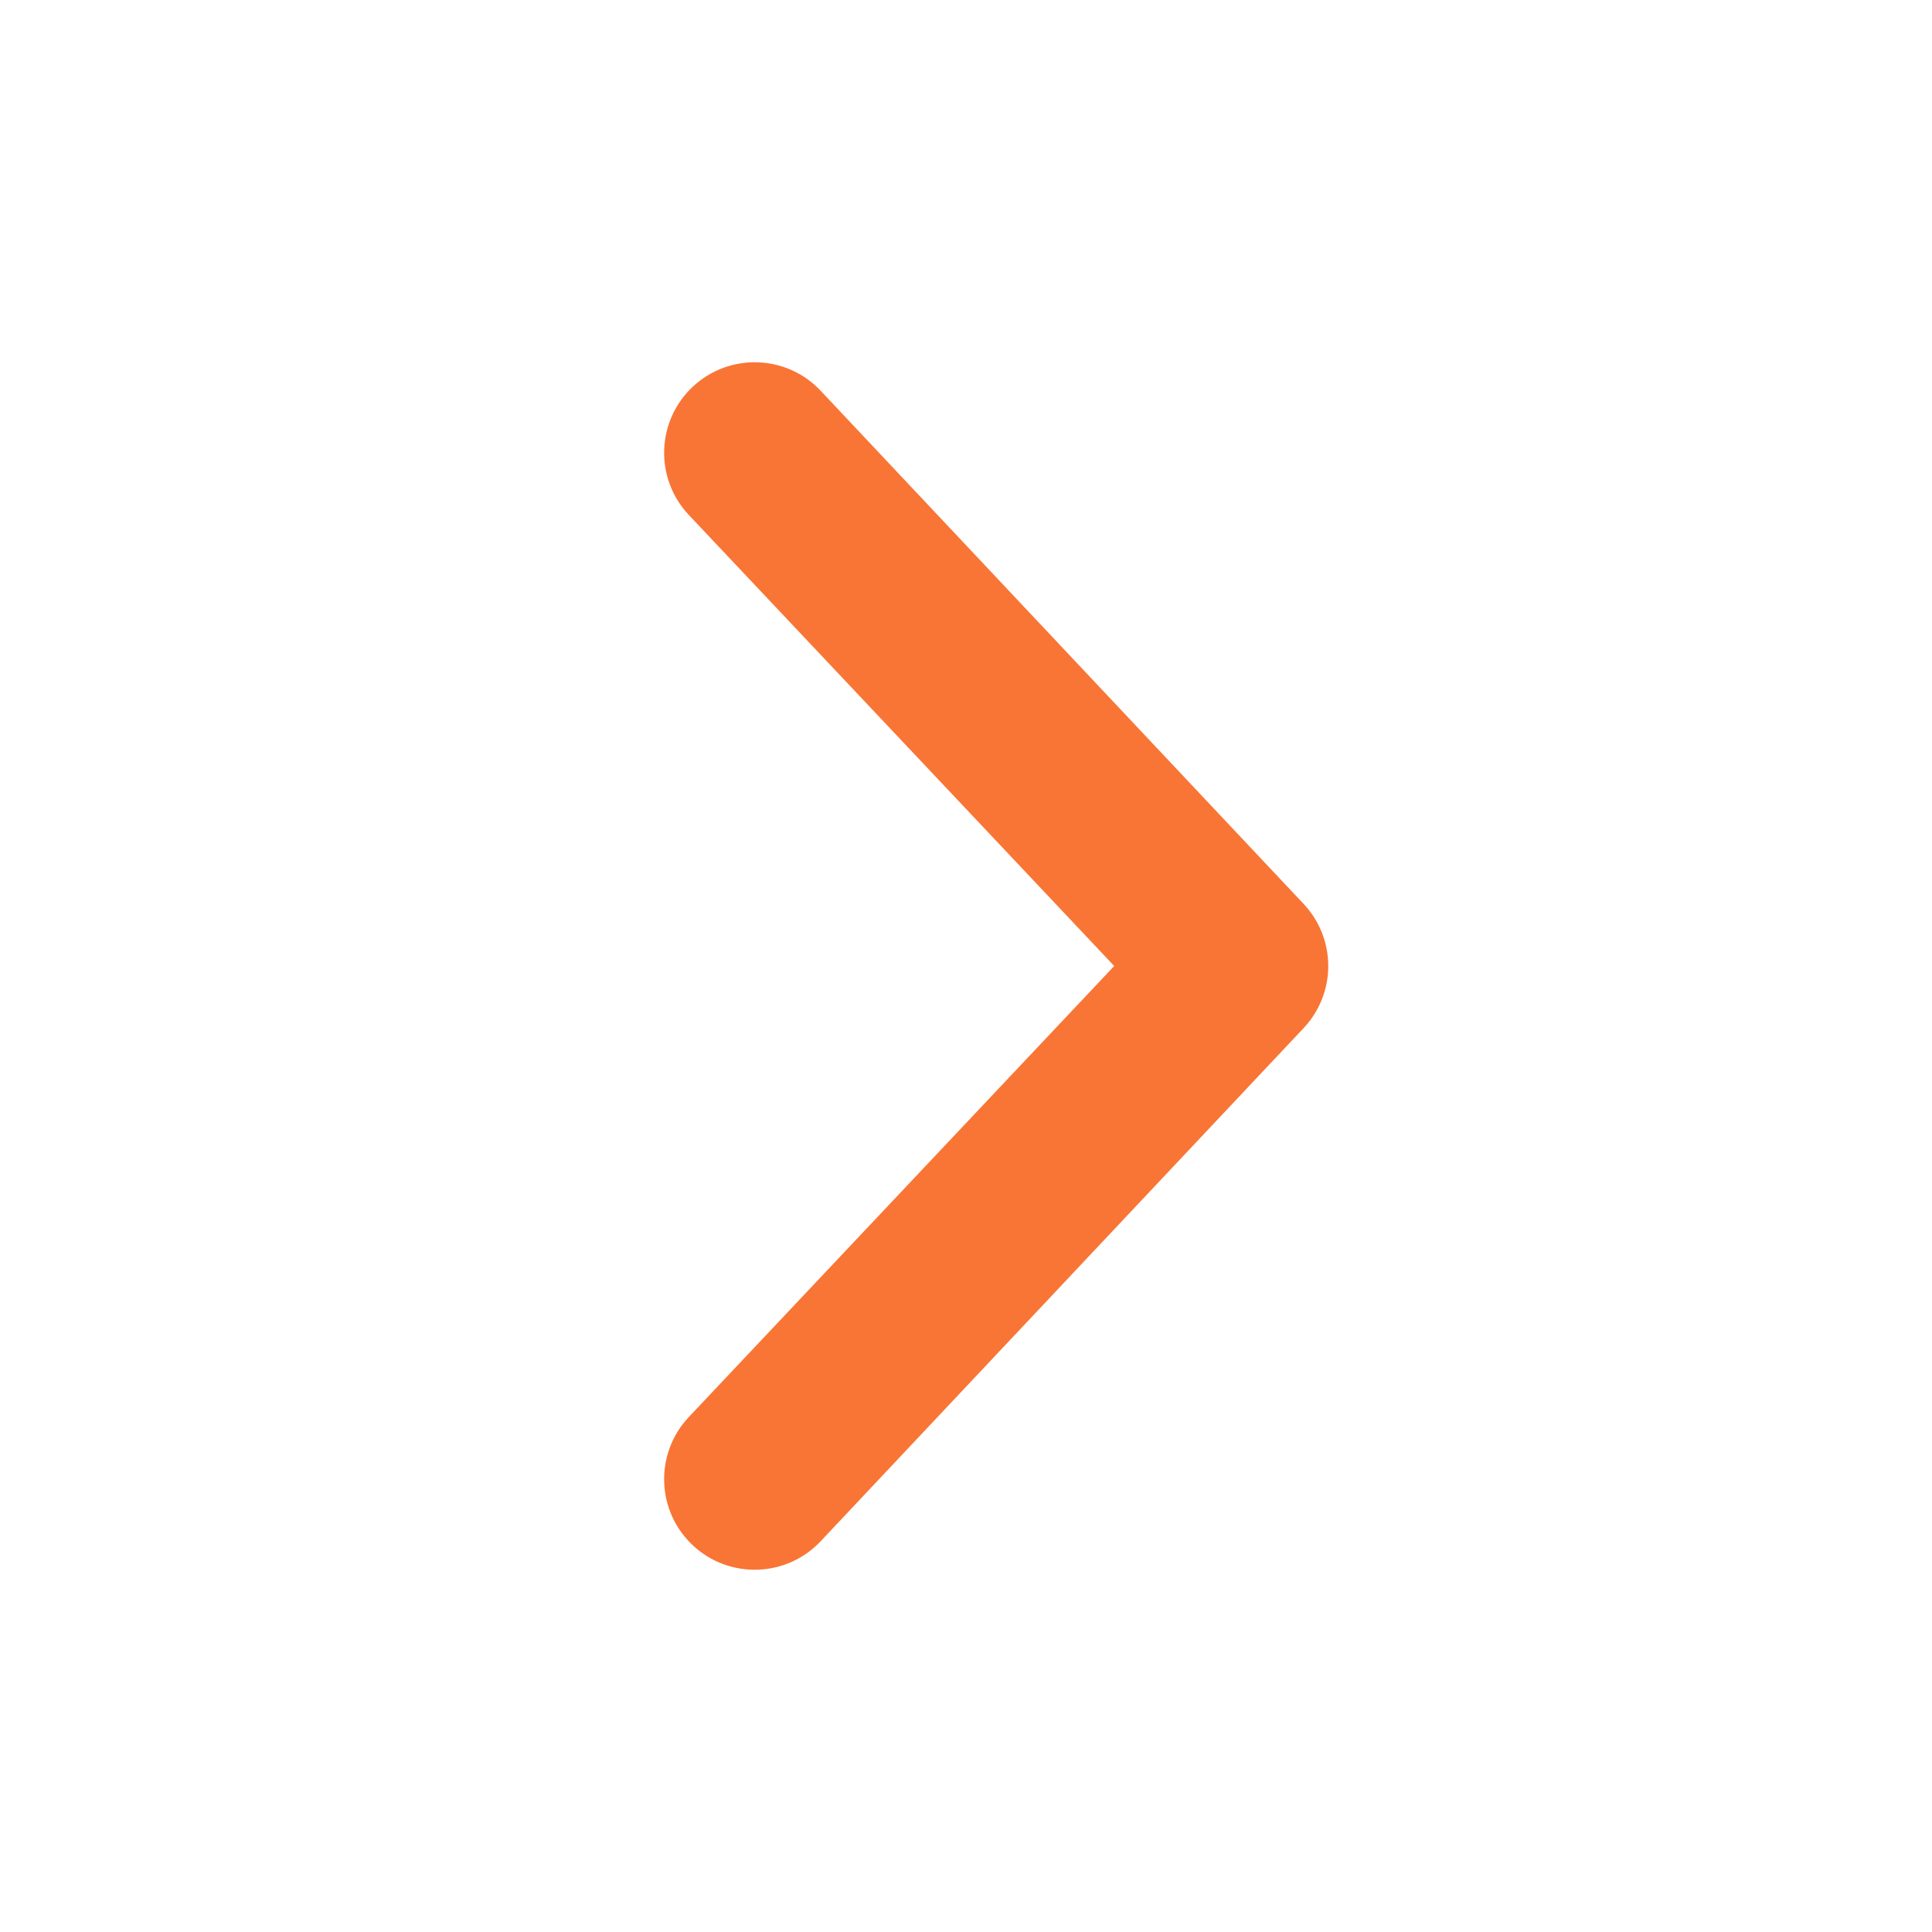
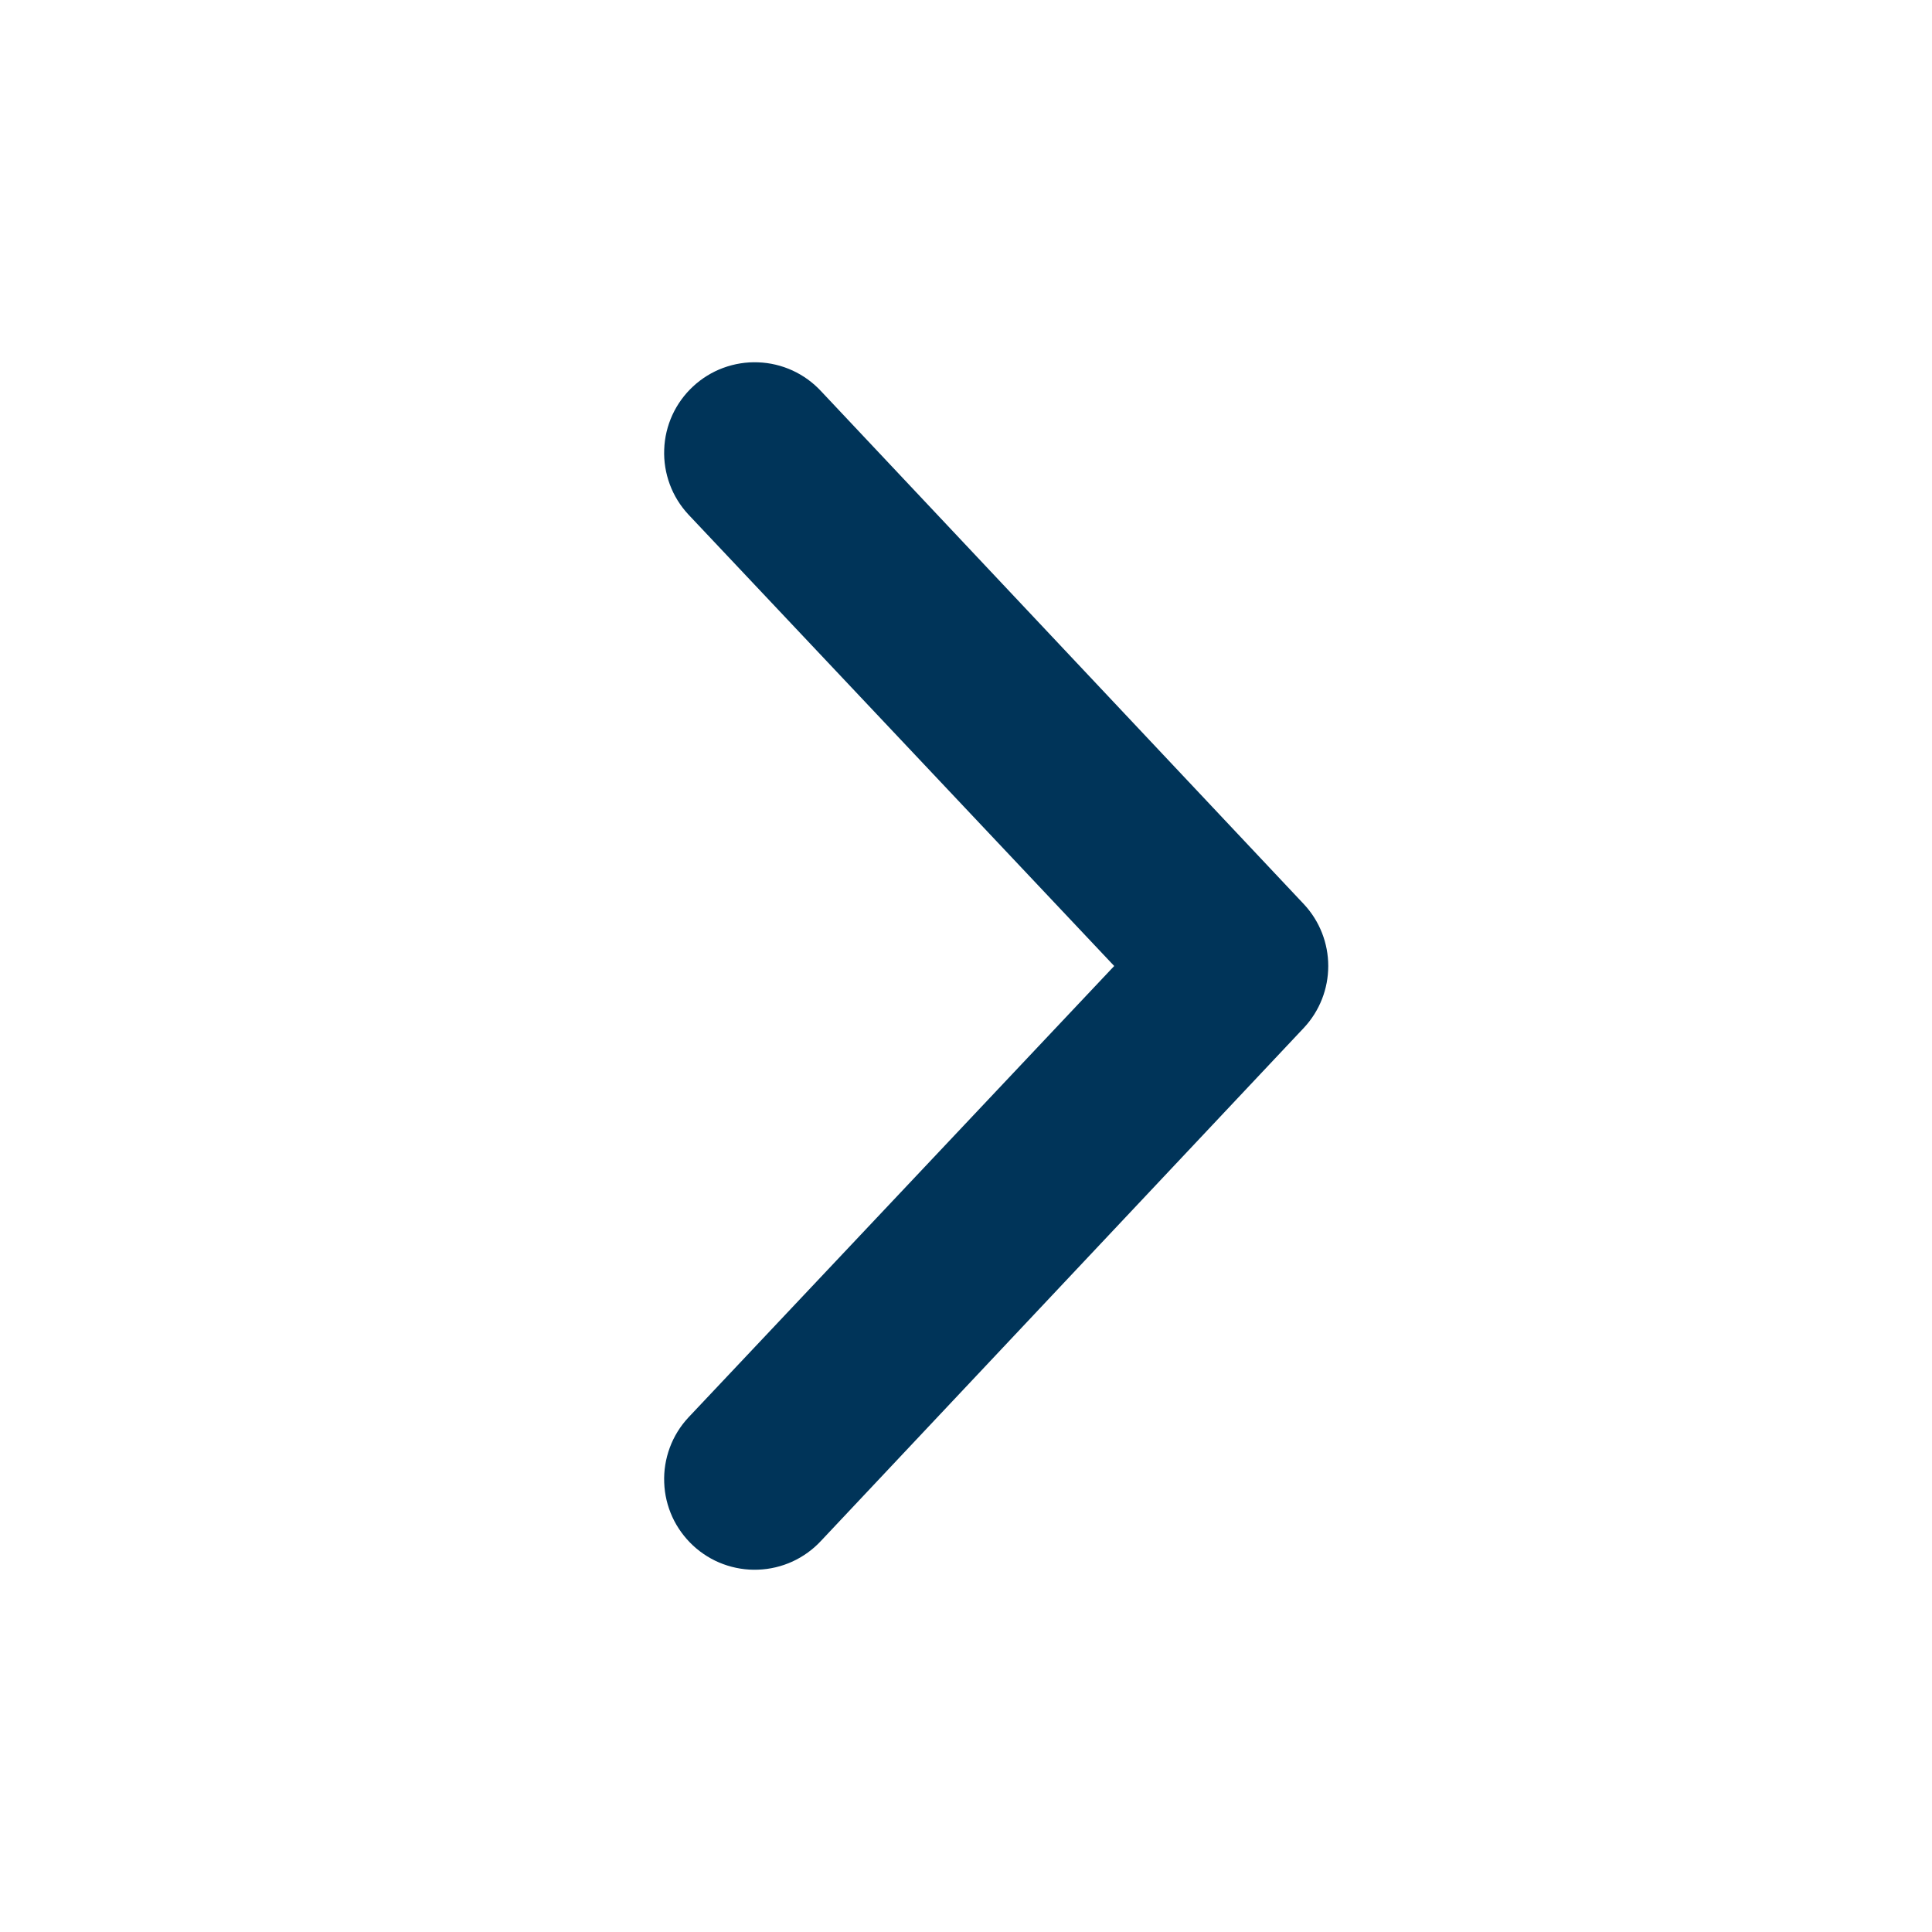
<svg xmlns="http://www.w3.org/2000/svg" width="24" height="24" viewBox="0 0 24 24" fill="none">
-   <path d="M8.61 4.8C8.502 4.9 8.414 5.021 8.352 5.156C8.291 5.29 8.256 5.435 8.251 5.583C8.245 5.73 8.269 5.878 8.32 6.016C8.371 6.155 8.45 6.282 8.55 6.39L13.841 12L8.55 17.61C8.45 17.718 8.371 17.845 8.32 17.984C8.269 18.122 8.245 18.27 8.251 18.417C8.256 18.565 8.291 18.71 8.352 18.844C8.414 18.979 8.502 19.099 8.61 19.2C8.718 19.3 8.845 19.379 8.984 19.43C9.122 19.481 9.27 19.505 9.417 19.499C9.565 19.494 9.71 19.459 9.844 19.398C9.979 19.336 10.1 19.248 10.2 19.14L16.2 12.765C16.393 12.557 16.5 12.284 16.5 12C16.5 11.716 16.393 11.443 16.2 11.235L10.2 4.86C10.1 4.752 9.979 4.664 9.844 4.602C9.71 4.541 9.565 4.506 9.417 4.501C9.27 4.495 9.122 4.519 8.984 4.57C8.845 4.621 8.718 4.7 8.61 4.8Z" fill="#F97535" />
+   <path d="M8.61 4.8C8.502 4.9 8.414 5.021 8.352 5.156C8.291 5.29 8.256 5.435 8.251 5.583C8.245 5.73 8.269 5.878 8.32 6.016C8.371 6.155 8.45 6.282 8.55 6.39L13.841 12L8.55 17.61C8.45 17.718 8.371 17.845 8.32 17.984C8.269 18.122 8.245 18.27 8.251 18.417C8.256 18.565 8.291 18.71 8.352 18.844C8.414 18.979 8.502 19.099 8.61 19.2C8.718 19.3 8.845 19.379 8.984 19.43C9.122 19.481 9.27 19.505 9.417 19.499C9.565 19.494 9.71 19.459 9.844 19.398C9.979 19.336 10.1 19.248 10.2 19.14L16.2 12.765C16.393 12.557 16.5 12.284 16.5 12C16.5 11.716 16.393 11.443 16.2 11.235L10.2 4.86C10.1 4.752 9.979 4.664 9.844 4.602C9.71 4.541 9.565 4.506 9.417 4.501C9.27 4.495 9.122 4.519 8.984 4.57C8.845 4.621 8.718 4.7 8.61 4.8Z" fill="#003459" />
</svg>
